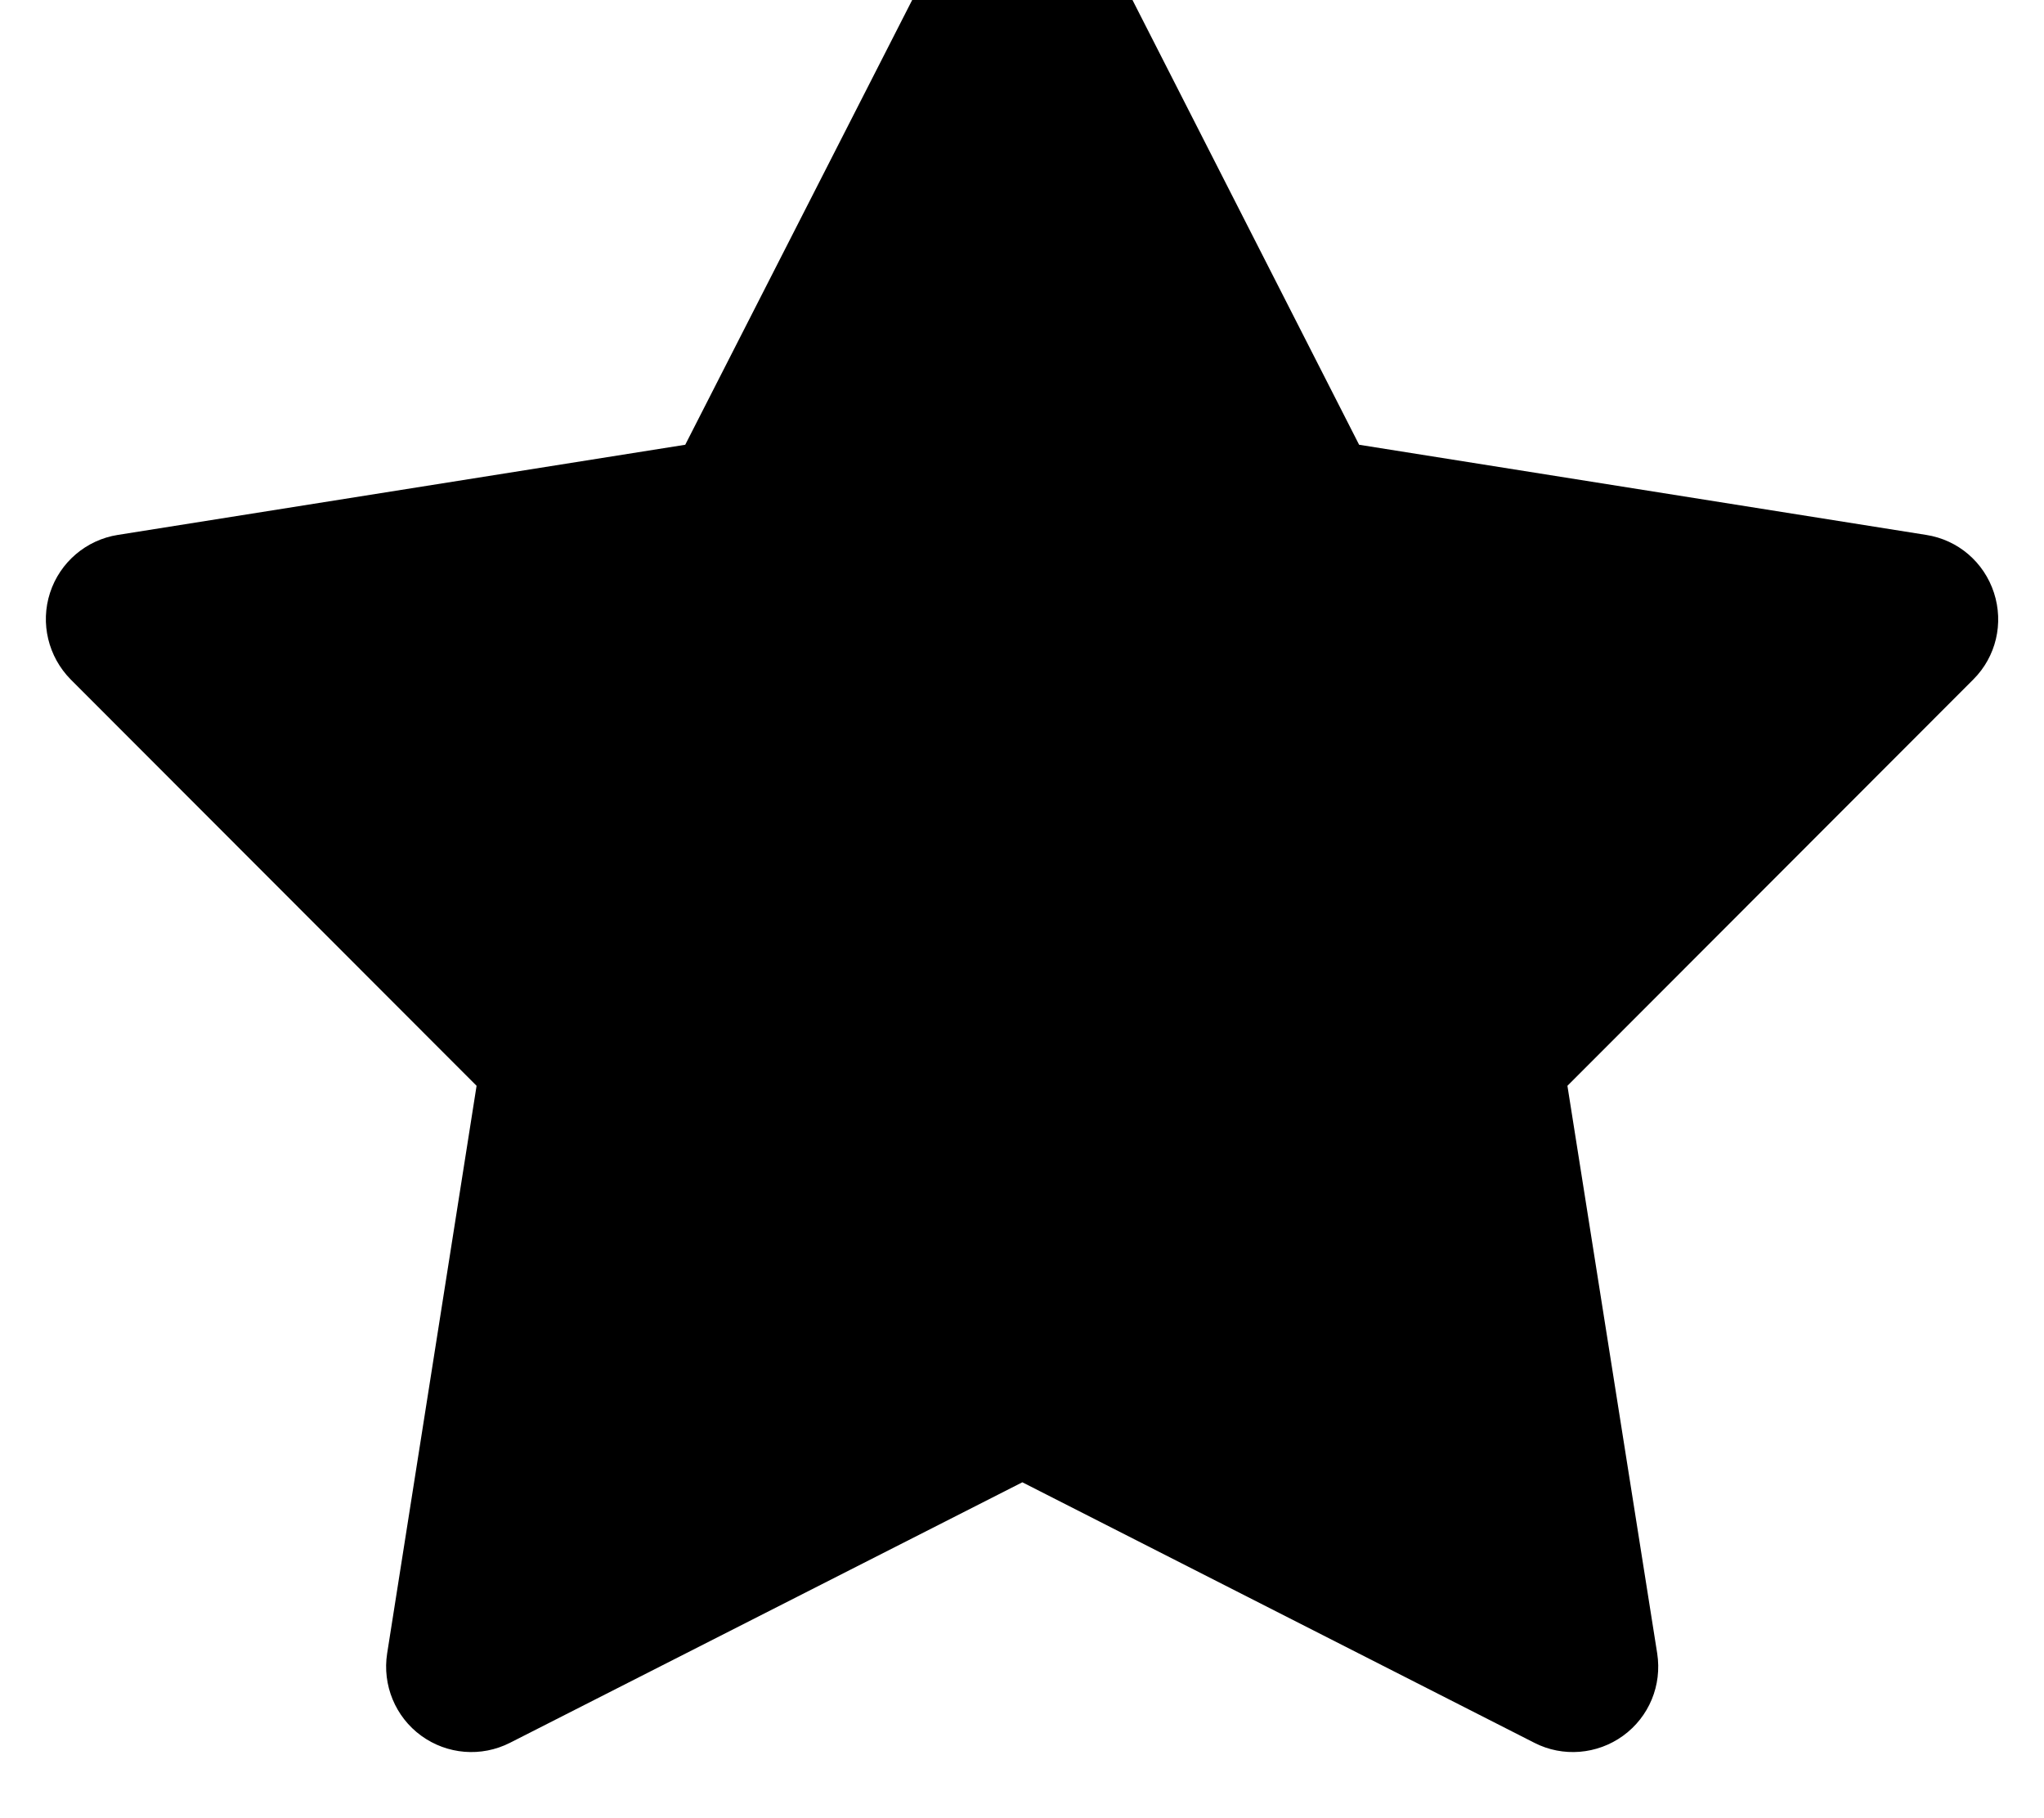
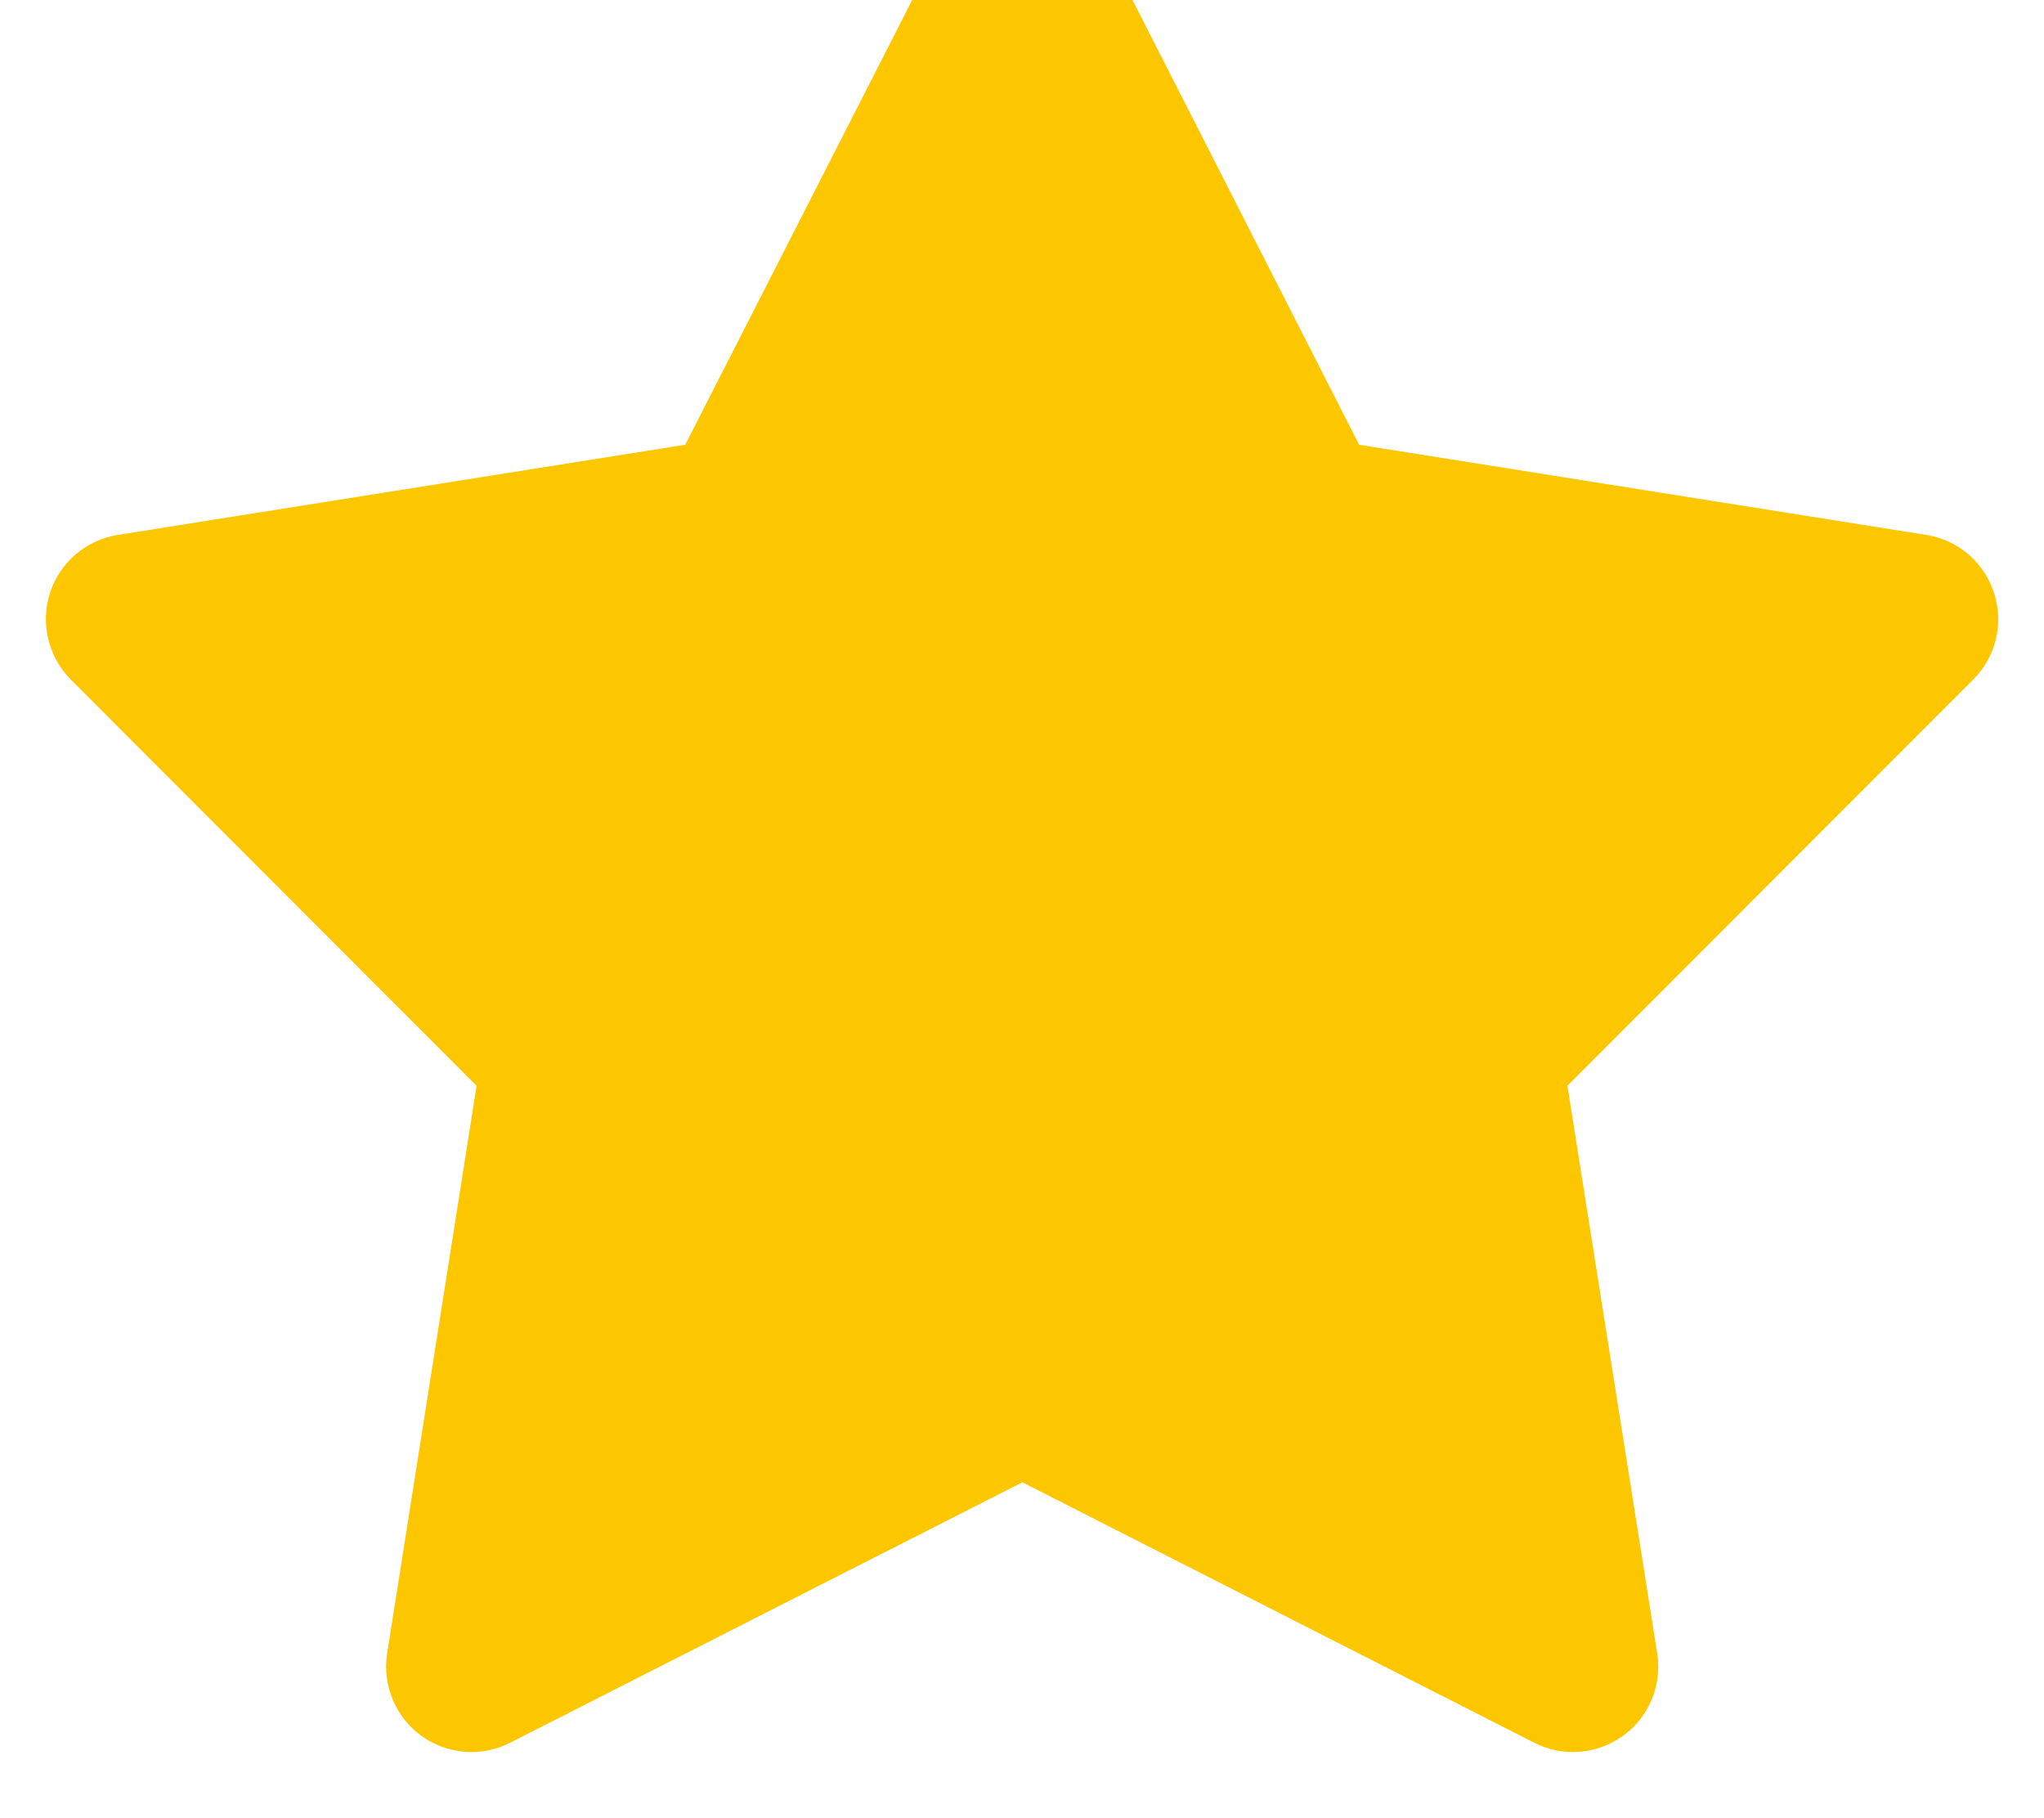
<svg xmlns="http://www.w3.org/2000/svg" class="svg-inline--fa fa-star text-sm text-yellow-400" data-prefix="fas" data-icon="star" role="img" viewBox="0 0 576 512" aria-hidden="true" data-fa-i2svg="">
-   <path fill="currentColor" d="M309.5-18.9c-4.1-8-12.4-13.1-21.4-13.1s-17.3 5.1-21.4 13.1L193.1 125.3 33.2 150.7c-8.9 1.4-16.3 7.7-19.1 16.3s-.5 18 5.8 24.4l114.4 114.5-25.2 159.9c-1.4 8.9 2.3 17.9 9.6 23.2s16.9 6.1 25 2L288.1 417.6 432.4 491c8 4.1 17.7 3.3 25-2s11-14.2 9.6-23.2L441.7 305.9 556.1 191.4c6.4-6.4 8.6-15.8 5.8-24.4s-10.1-14.9-19.1-16.3L383 125.3 309.5-18.9z" />
+   <path fill="#FDC700" d="M309.5-18.9c-4.1-8-12.4-13.1-21.4-13.1s-17.3 5.1-21.4 13.1L193.1 125.3 33.2 150.7c-8.9 1.4-16.3 7.7-19.1 16.3s-.5 18 5.8 24.4l114.4 114.5-25.2 159.9c-1.4 8.9 2.3 17.9 9.6 23.2s16.9 6.1 25 2L288.1 417.6 432.4 491c8 4.1 17.7 3.3 25-2s11-14.2 9.6-23.2L441.7 305.9 556.1 191.4c6.4-6.4 8.6-15.8 5.8-24.4s-10.1-14.9-19.1-16.3L383 125.3 309.5-18.9z" />
</svg>
